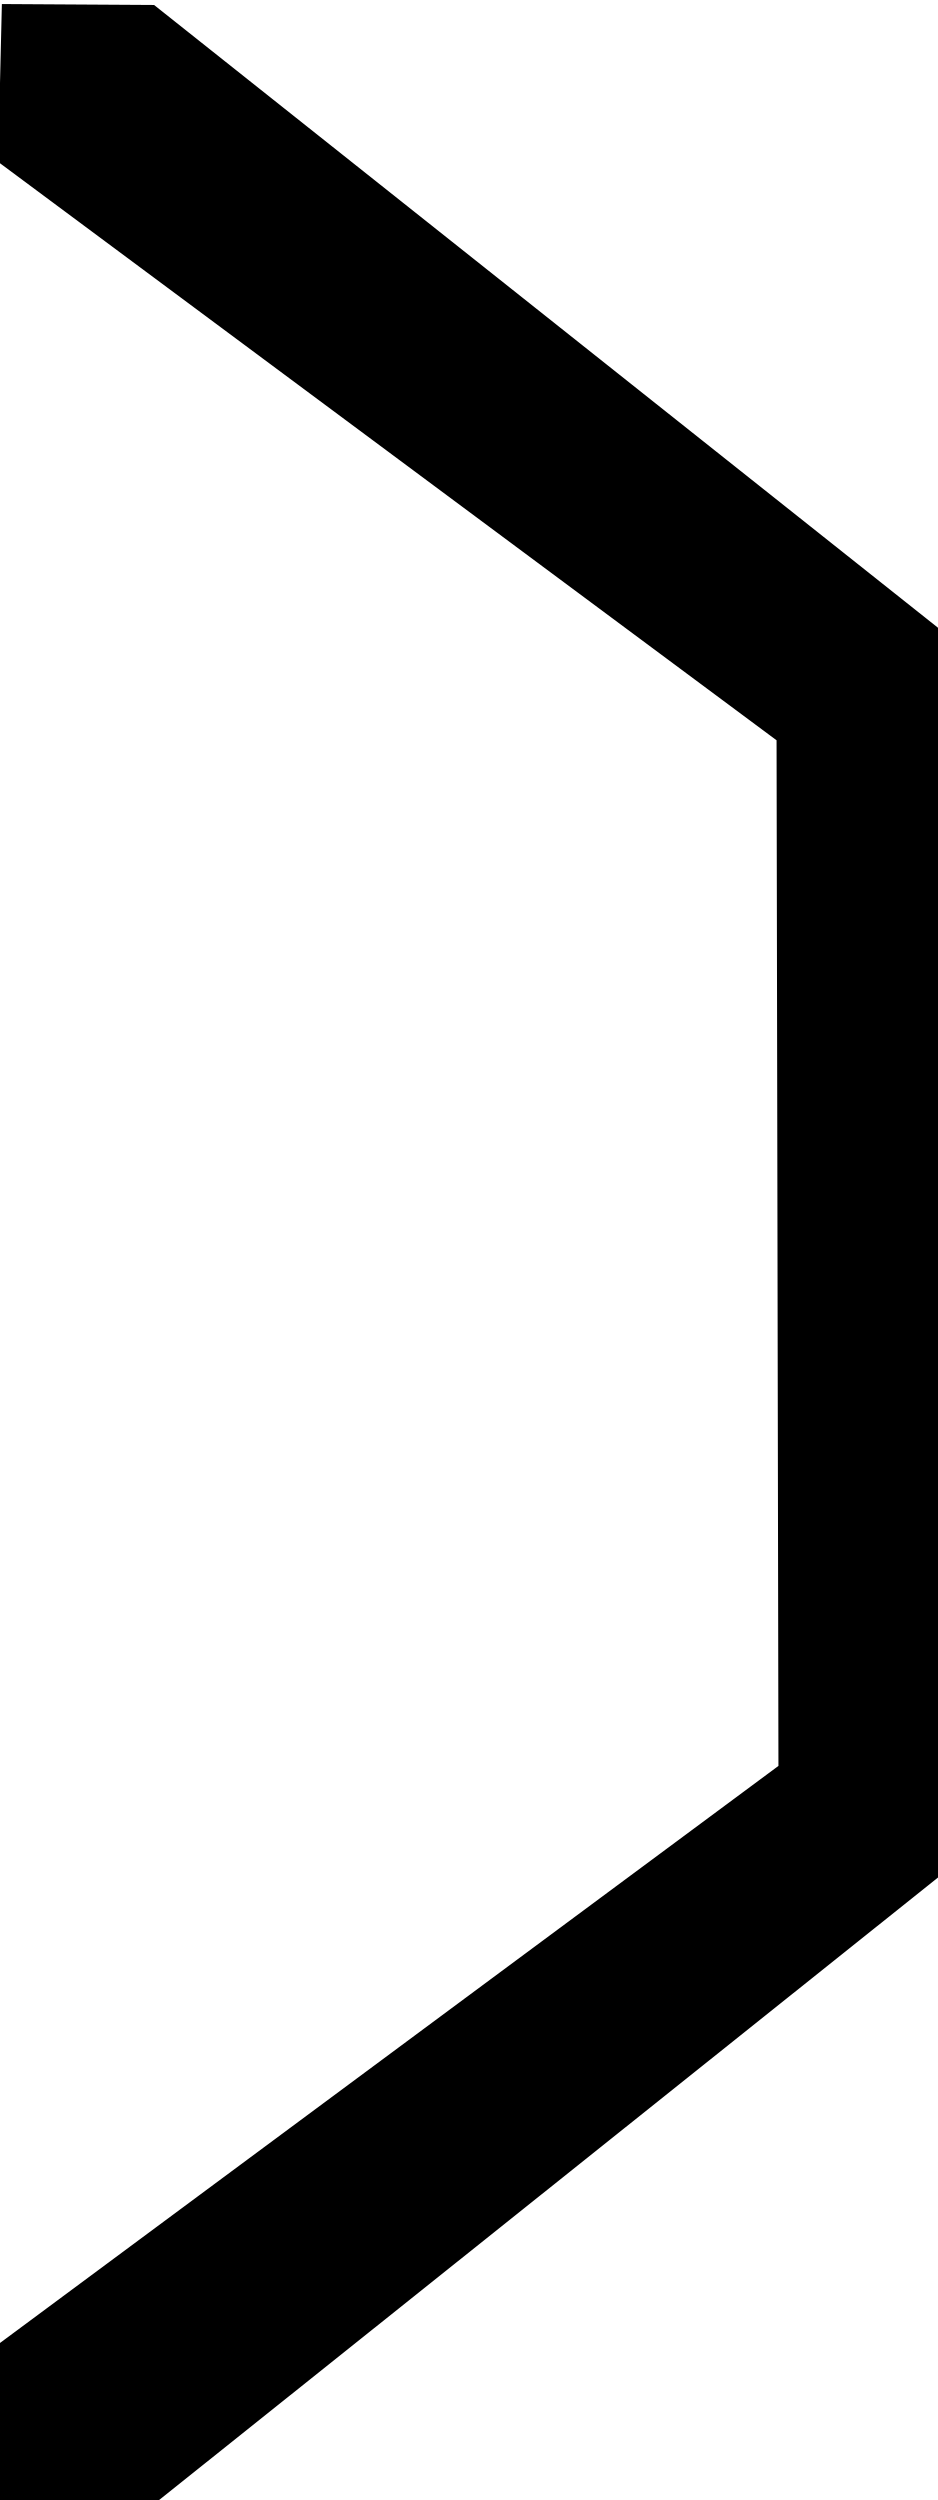
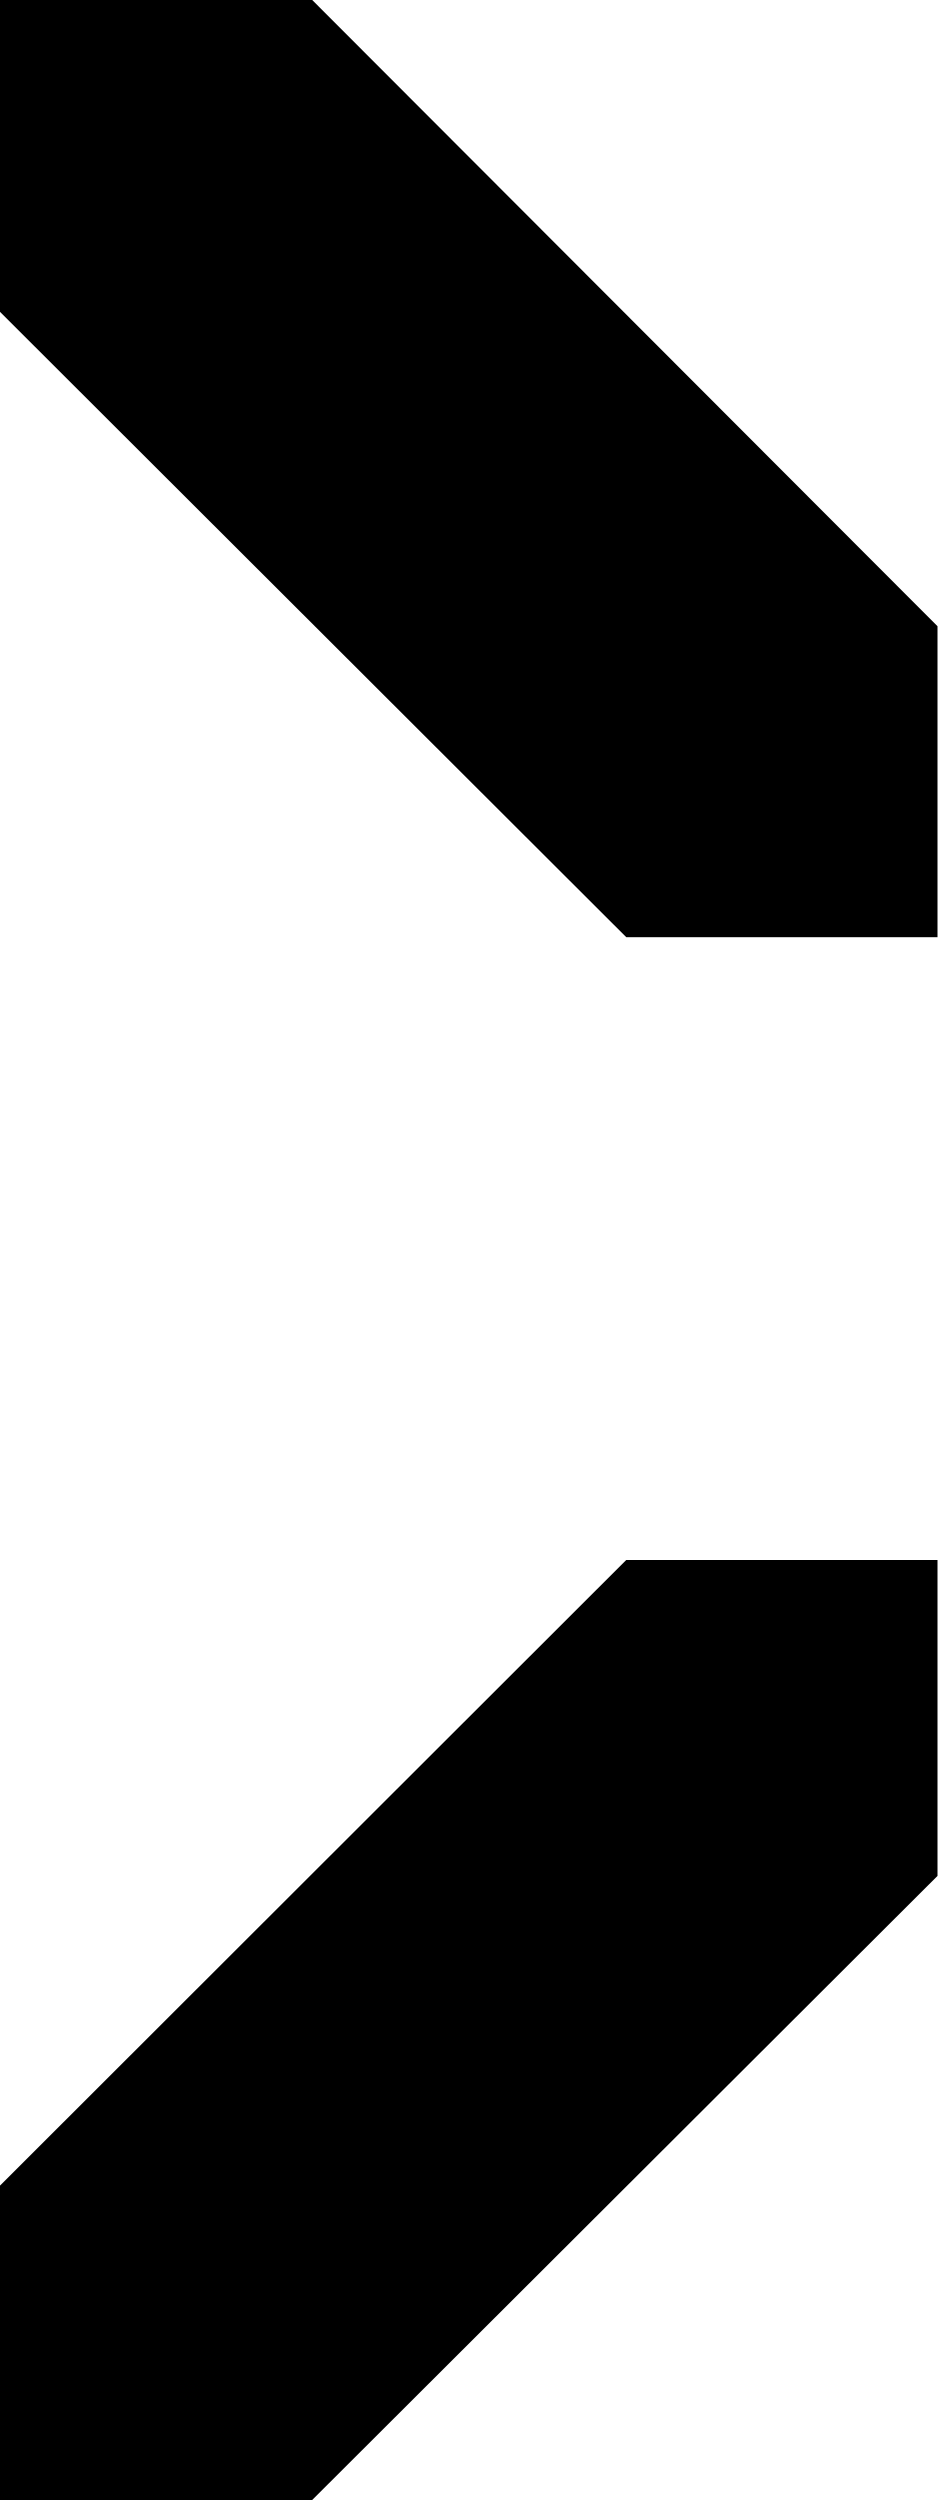
<svg xmlns="http://www.w3.org/2000/svg" width="3" height="8" viewBox="0 0 3 8" id="svg2" version="1.1">
  <defs id="defs4" />
  <g id="layer1" transform="translate(0,-1044.362)">
-     <path style="fill:#000000;fill-opacity:1;fill-rule:evenodd;stroke:none;stroke-width:1px;stroke-linecap:butt;stroke-linejoin:miter;stroke-opacity:1" d="m 0.493,1044.378 2.515,1.998 0,3.989 -2.515,2.01 -0.493,-0.012 -0.006,-0.499 2.497,-1.851 -0.006,-3.282 -2.491,-1.851 0.012,-0.505 z" id="path8103" />
+     <path style="fill:#000000;fill-opacity:1;fill-rule:evenodd;stroke:none;stroke-width:1px;stroke-linecap:butt;stroke-linejoin:miter;stroke-opacity:1" d="m 0,1052.362 0.999,0 L 3,1050.365 l 0,-1.011 -0.996,0 L 0,1051.356 Z" id="path8113" />
+     <path style="fill:#000000;fill-opacity:1;fill-rule:evenodd;stroke:none;stroke-width:1px;stroke-linecap:butt;stroke-linejoin:miter;stroke-opacity:1" d="m 0,1044.362 0,0.998 2.004,2.001 0.996,0 0,-0.995 -2.001,-2.004 z" id="path8115" />
  </g>
</svg>
